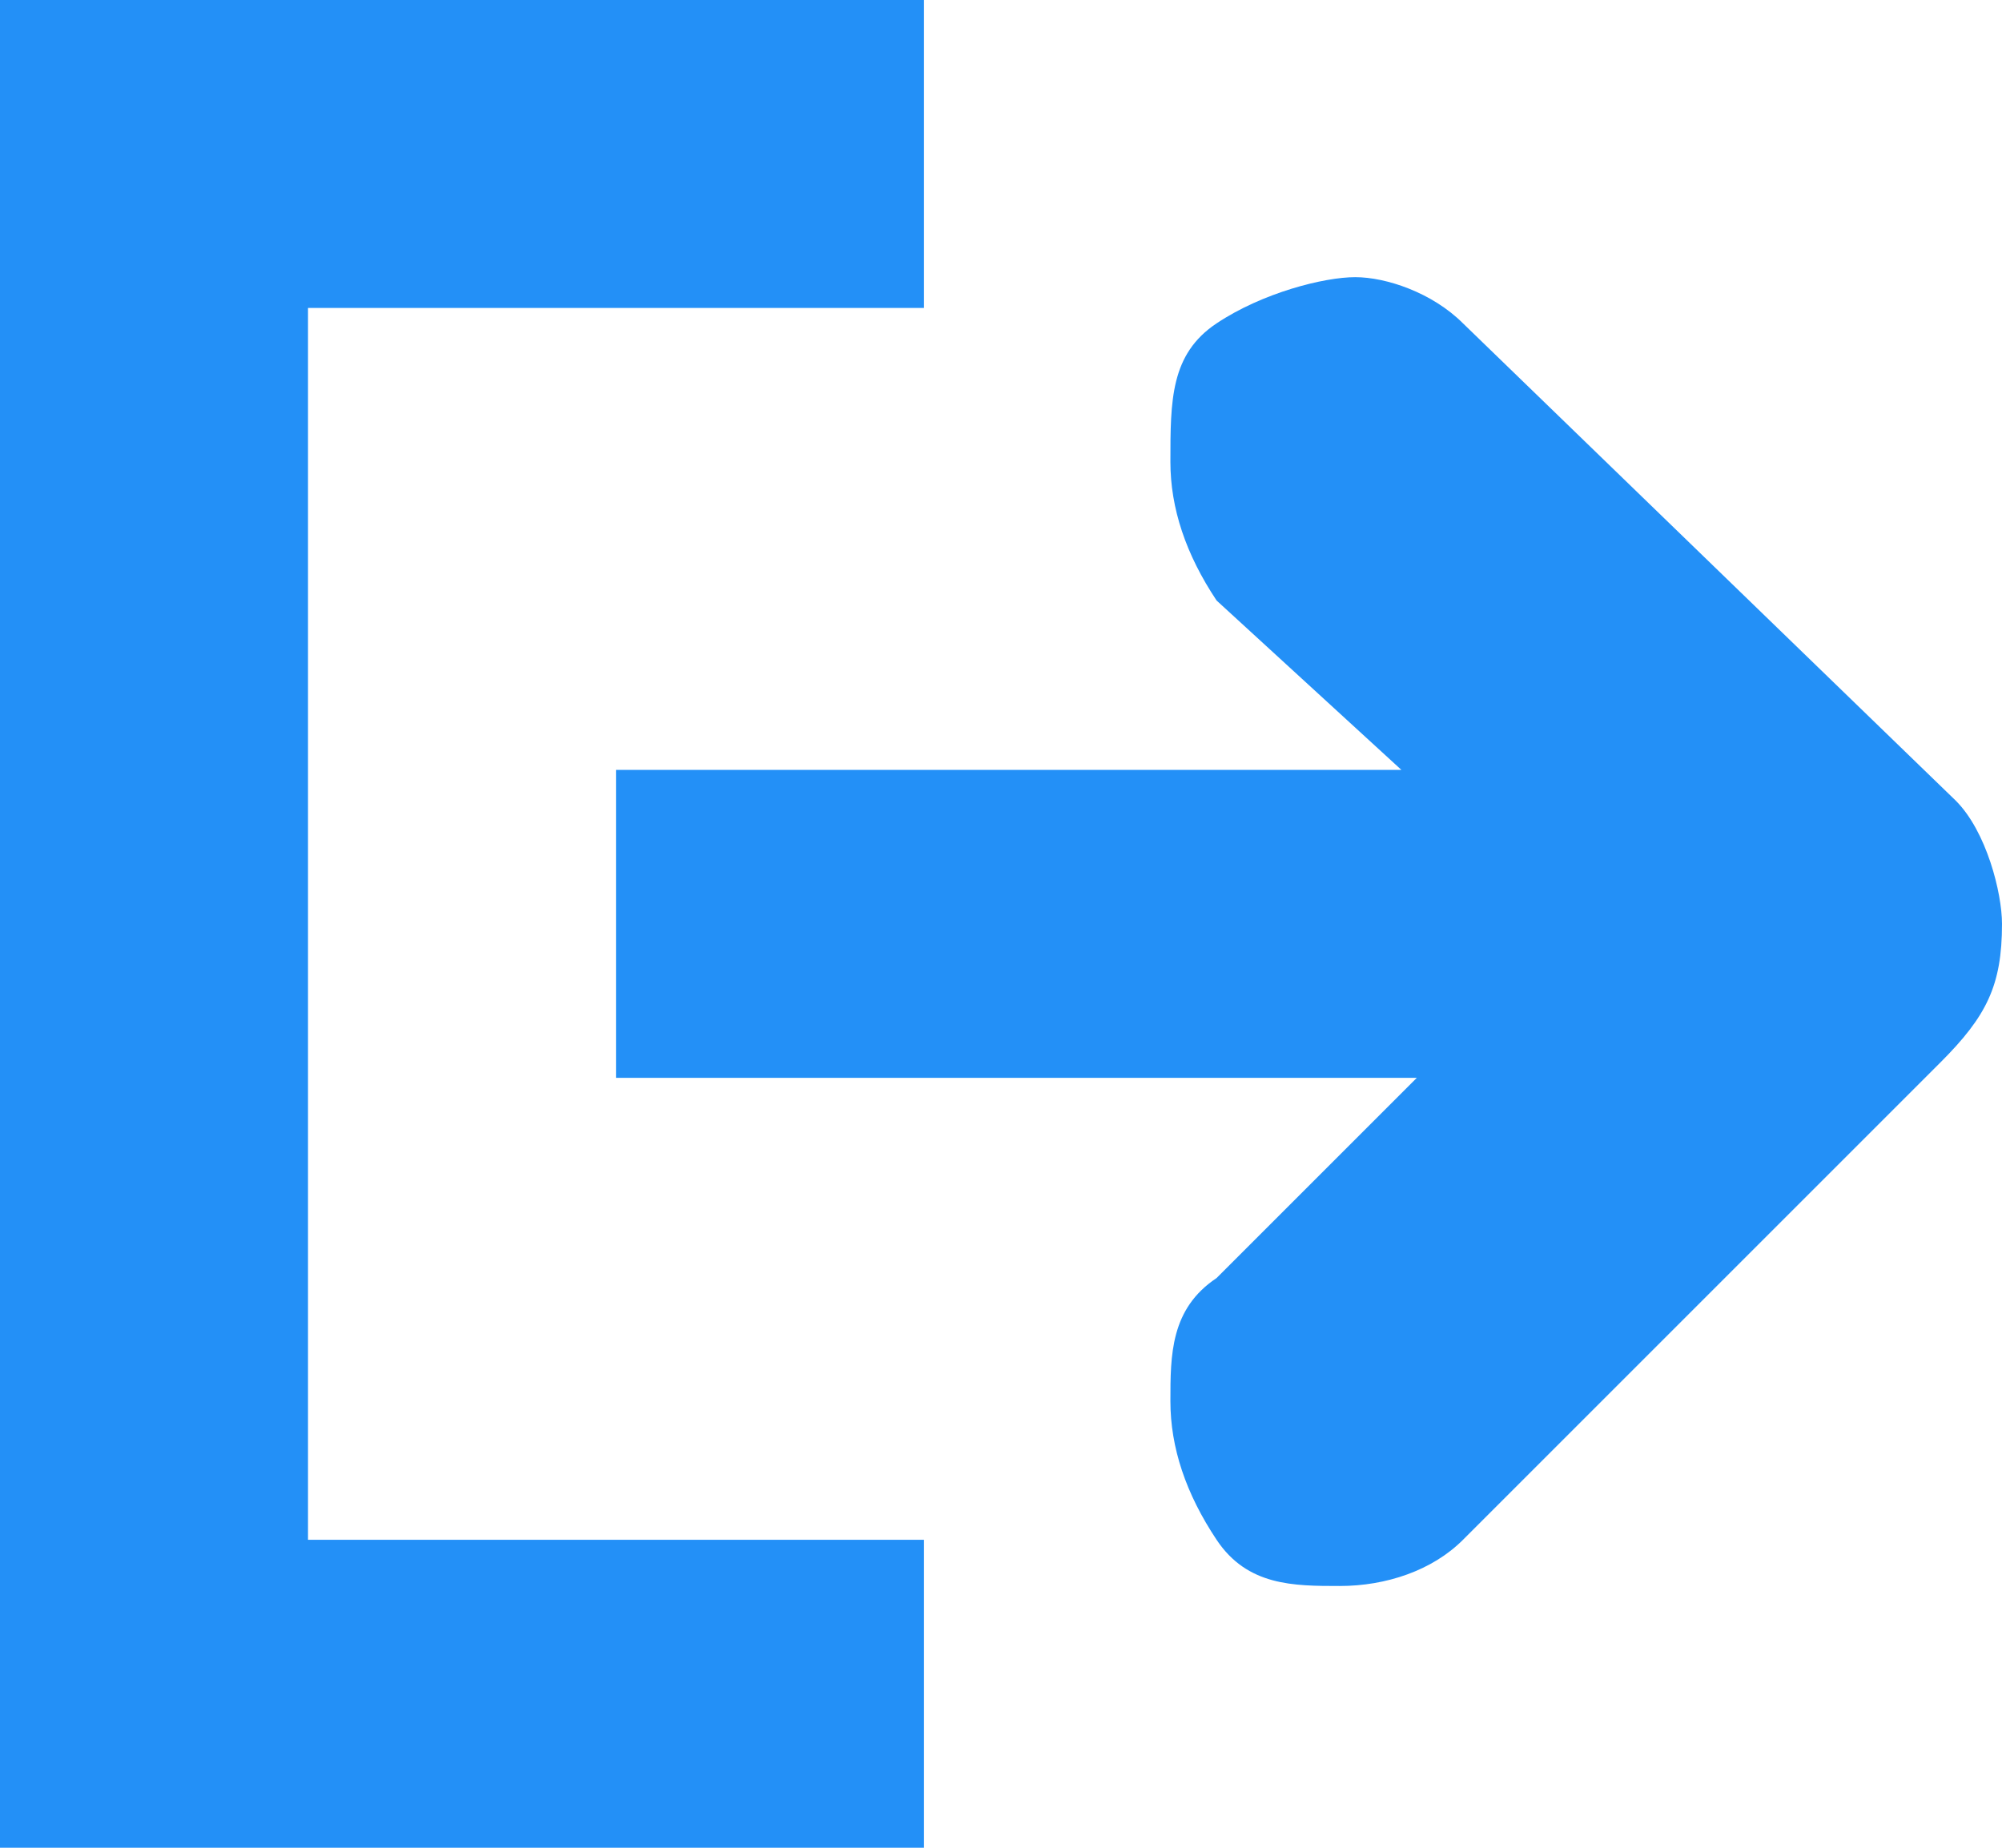
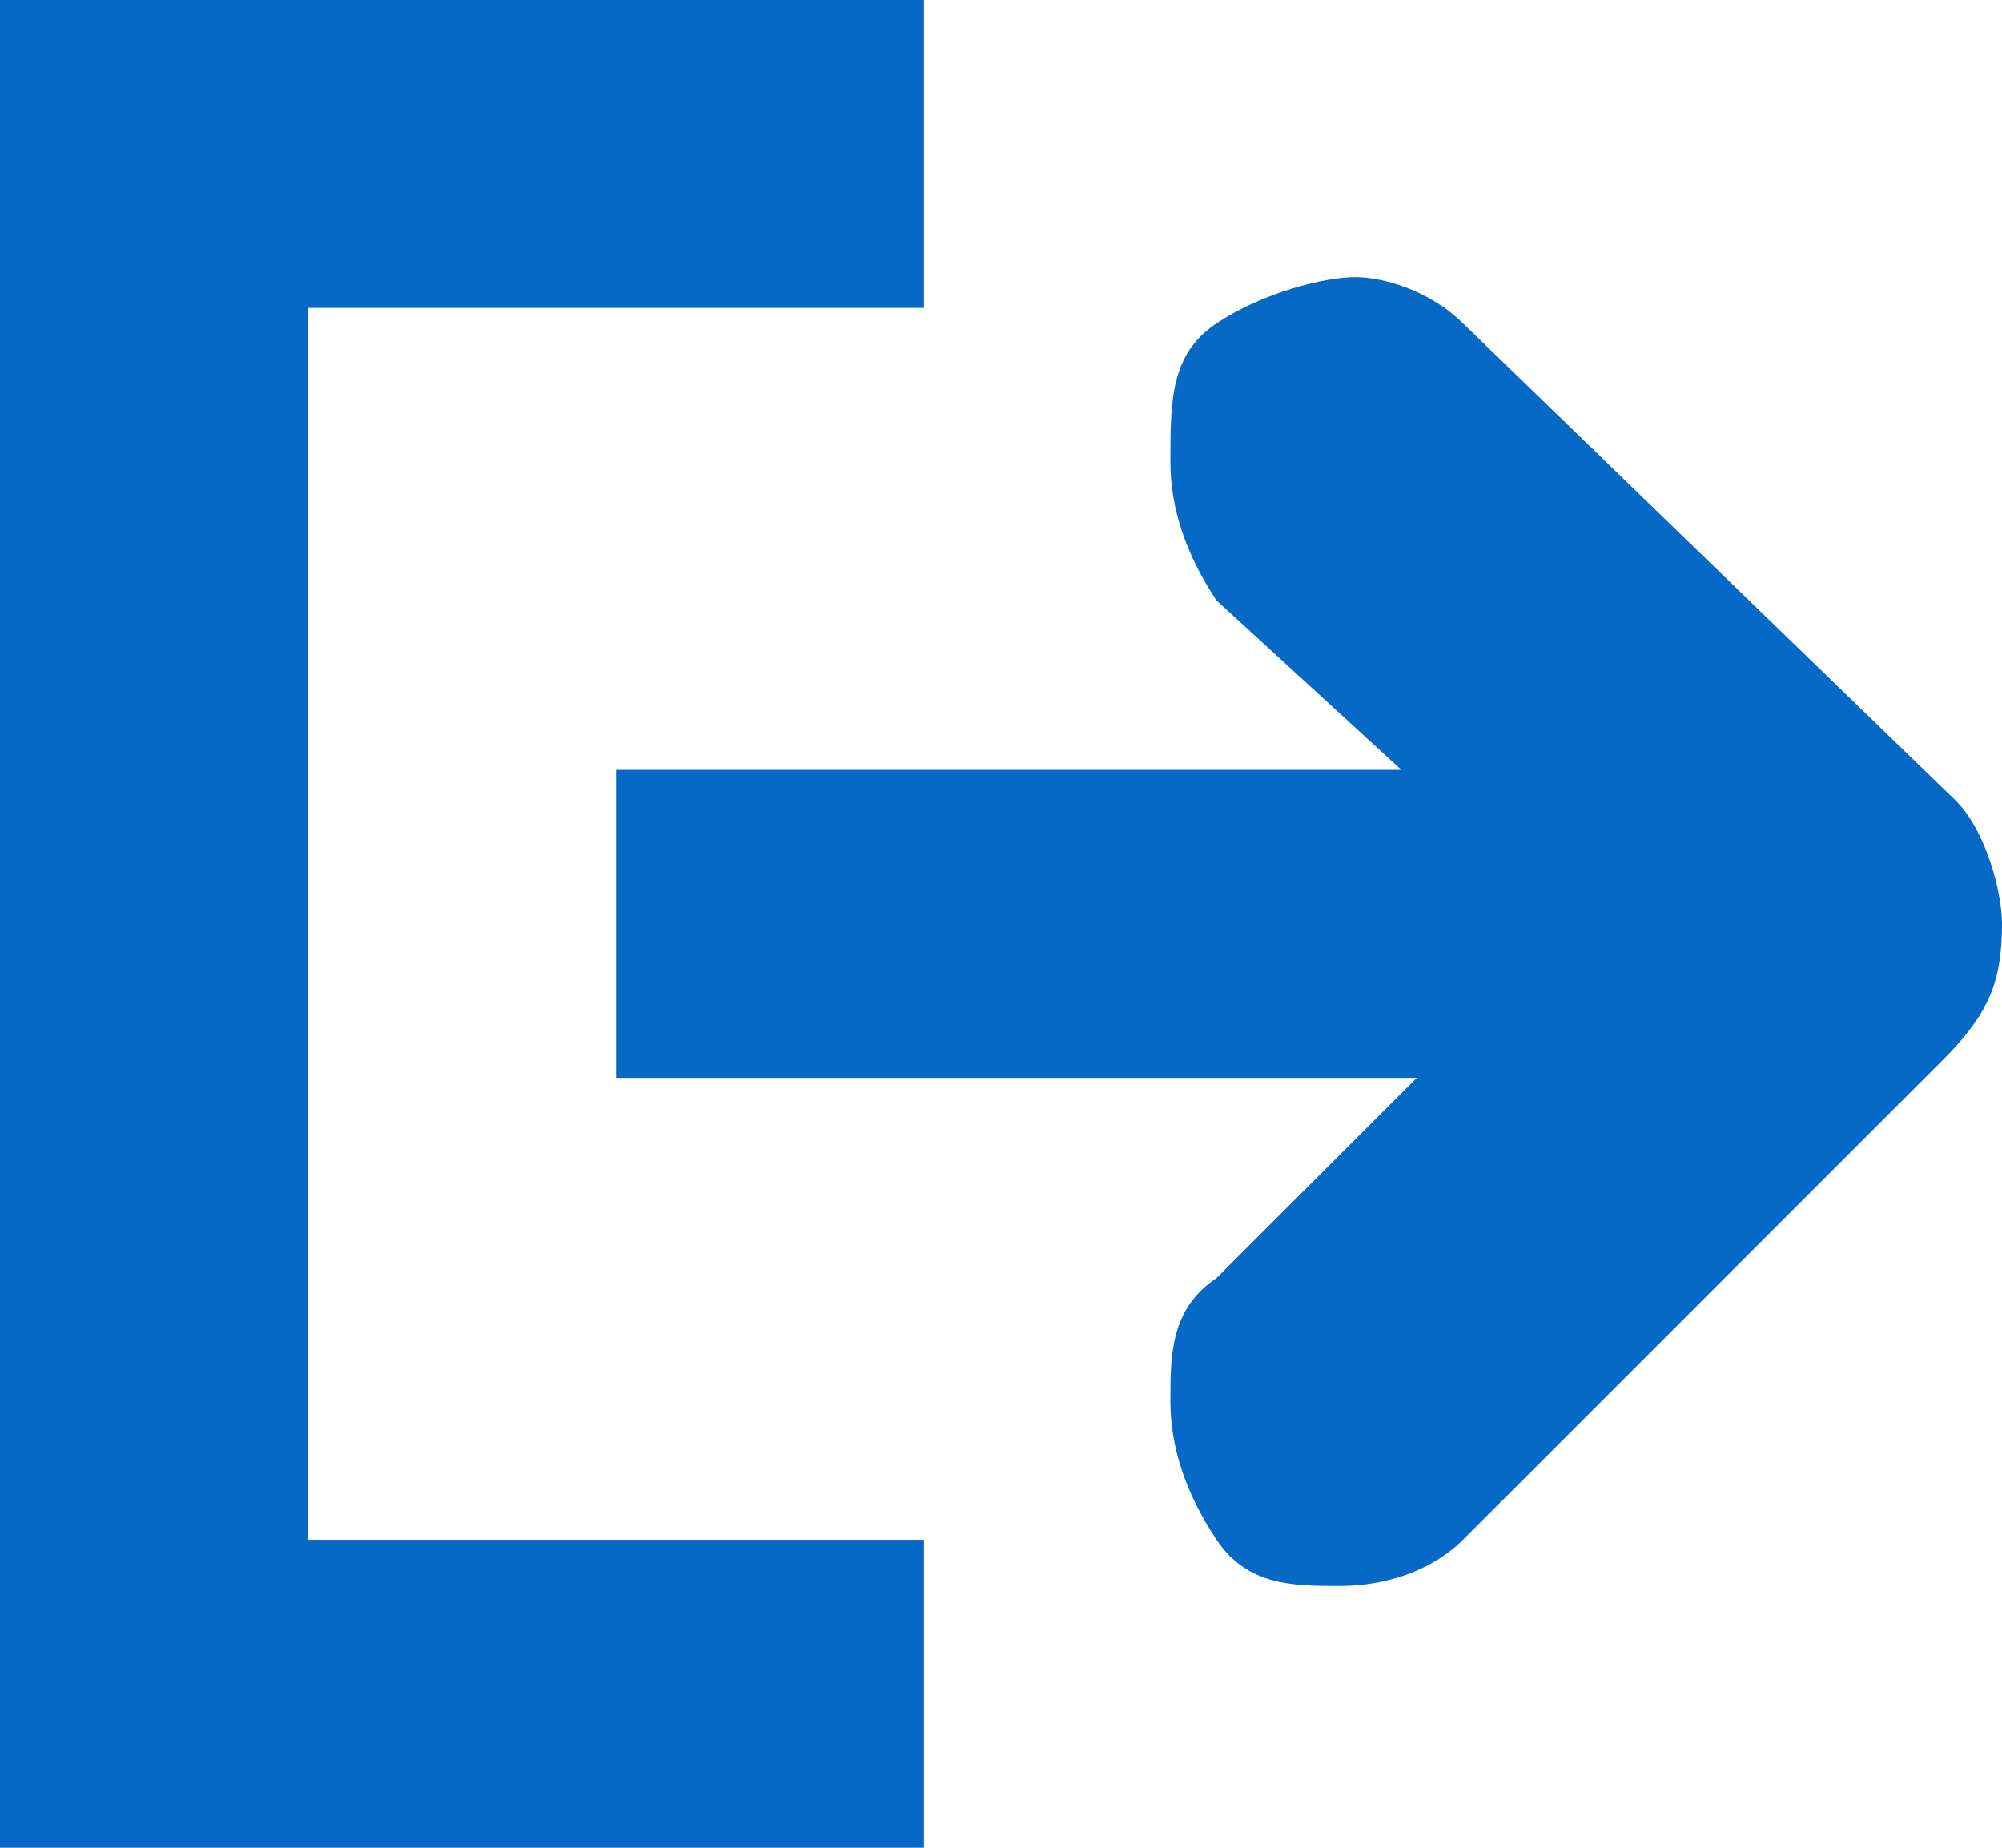
<svg xmlns="http://www.w3.org/2000/svg" width="13" height="12" viewBox="0 0 13 12">
-   <path d="M12.7 5.2l-3.2-3.1c-.2-.2-.5-.3-.7-.3-.2 0-.6.1-.9.3-.3.2-.3.5-.3.9 0 .3.1.6.3.9l1.2 1.1h-5.1v2h5.2l-1.3 1.3c-.3.2-.3.5-.3.8 0 .3.1.6.3.9.2.3.5.3.8.3.3 0 .6-.1.8-.3l3.1-3.1c.3-.3.4-.5.4-.9 0-.2-.1-.6-.3-.8zm-6.7-3.2v-2h-6v12h6v-2h-4v-8h4z" fill="#2390F7" />
+   <path d="M12.7 5.2l-3.2-3.1c-.2-.2-.5-.3-.7-.3-.2 0-.6.1-.9.3-.3.2-.3.5-.3.9 0 .3.1.6.3.9l1.2 1.1h-5.1v2h5.2l-1.3 1.3c-.3.2-.3.5-.3.8 0 .3.1.6.3.9.2.3.5.3.8.3.3 0 .6-.1.8-.3l3.1-3.1c.3-.3.4-.5.4-.9 0-.2-.1-.6-.3-.8zm-6.7-3.2v-2h-6v12h6v-2h-4v-8h4z" fill="#0769C6" />
</svg>
